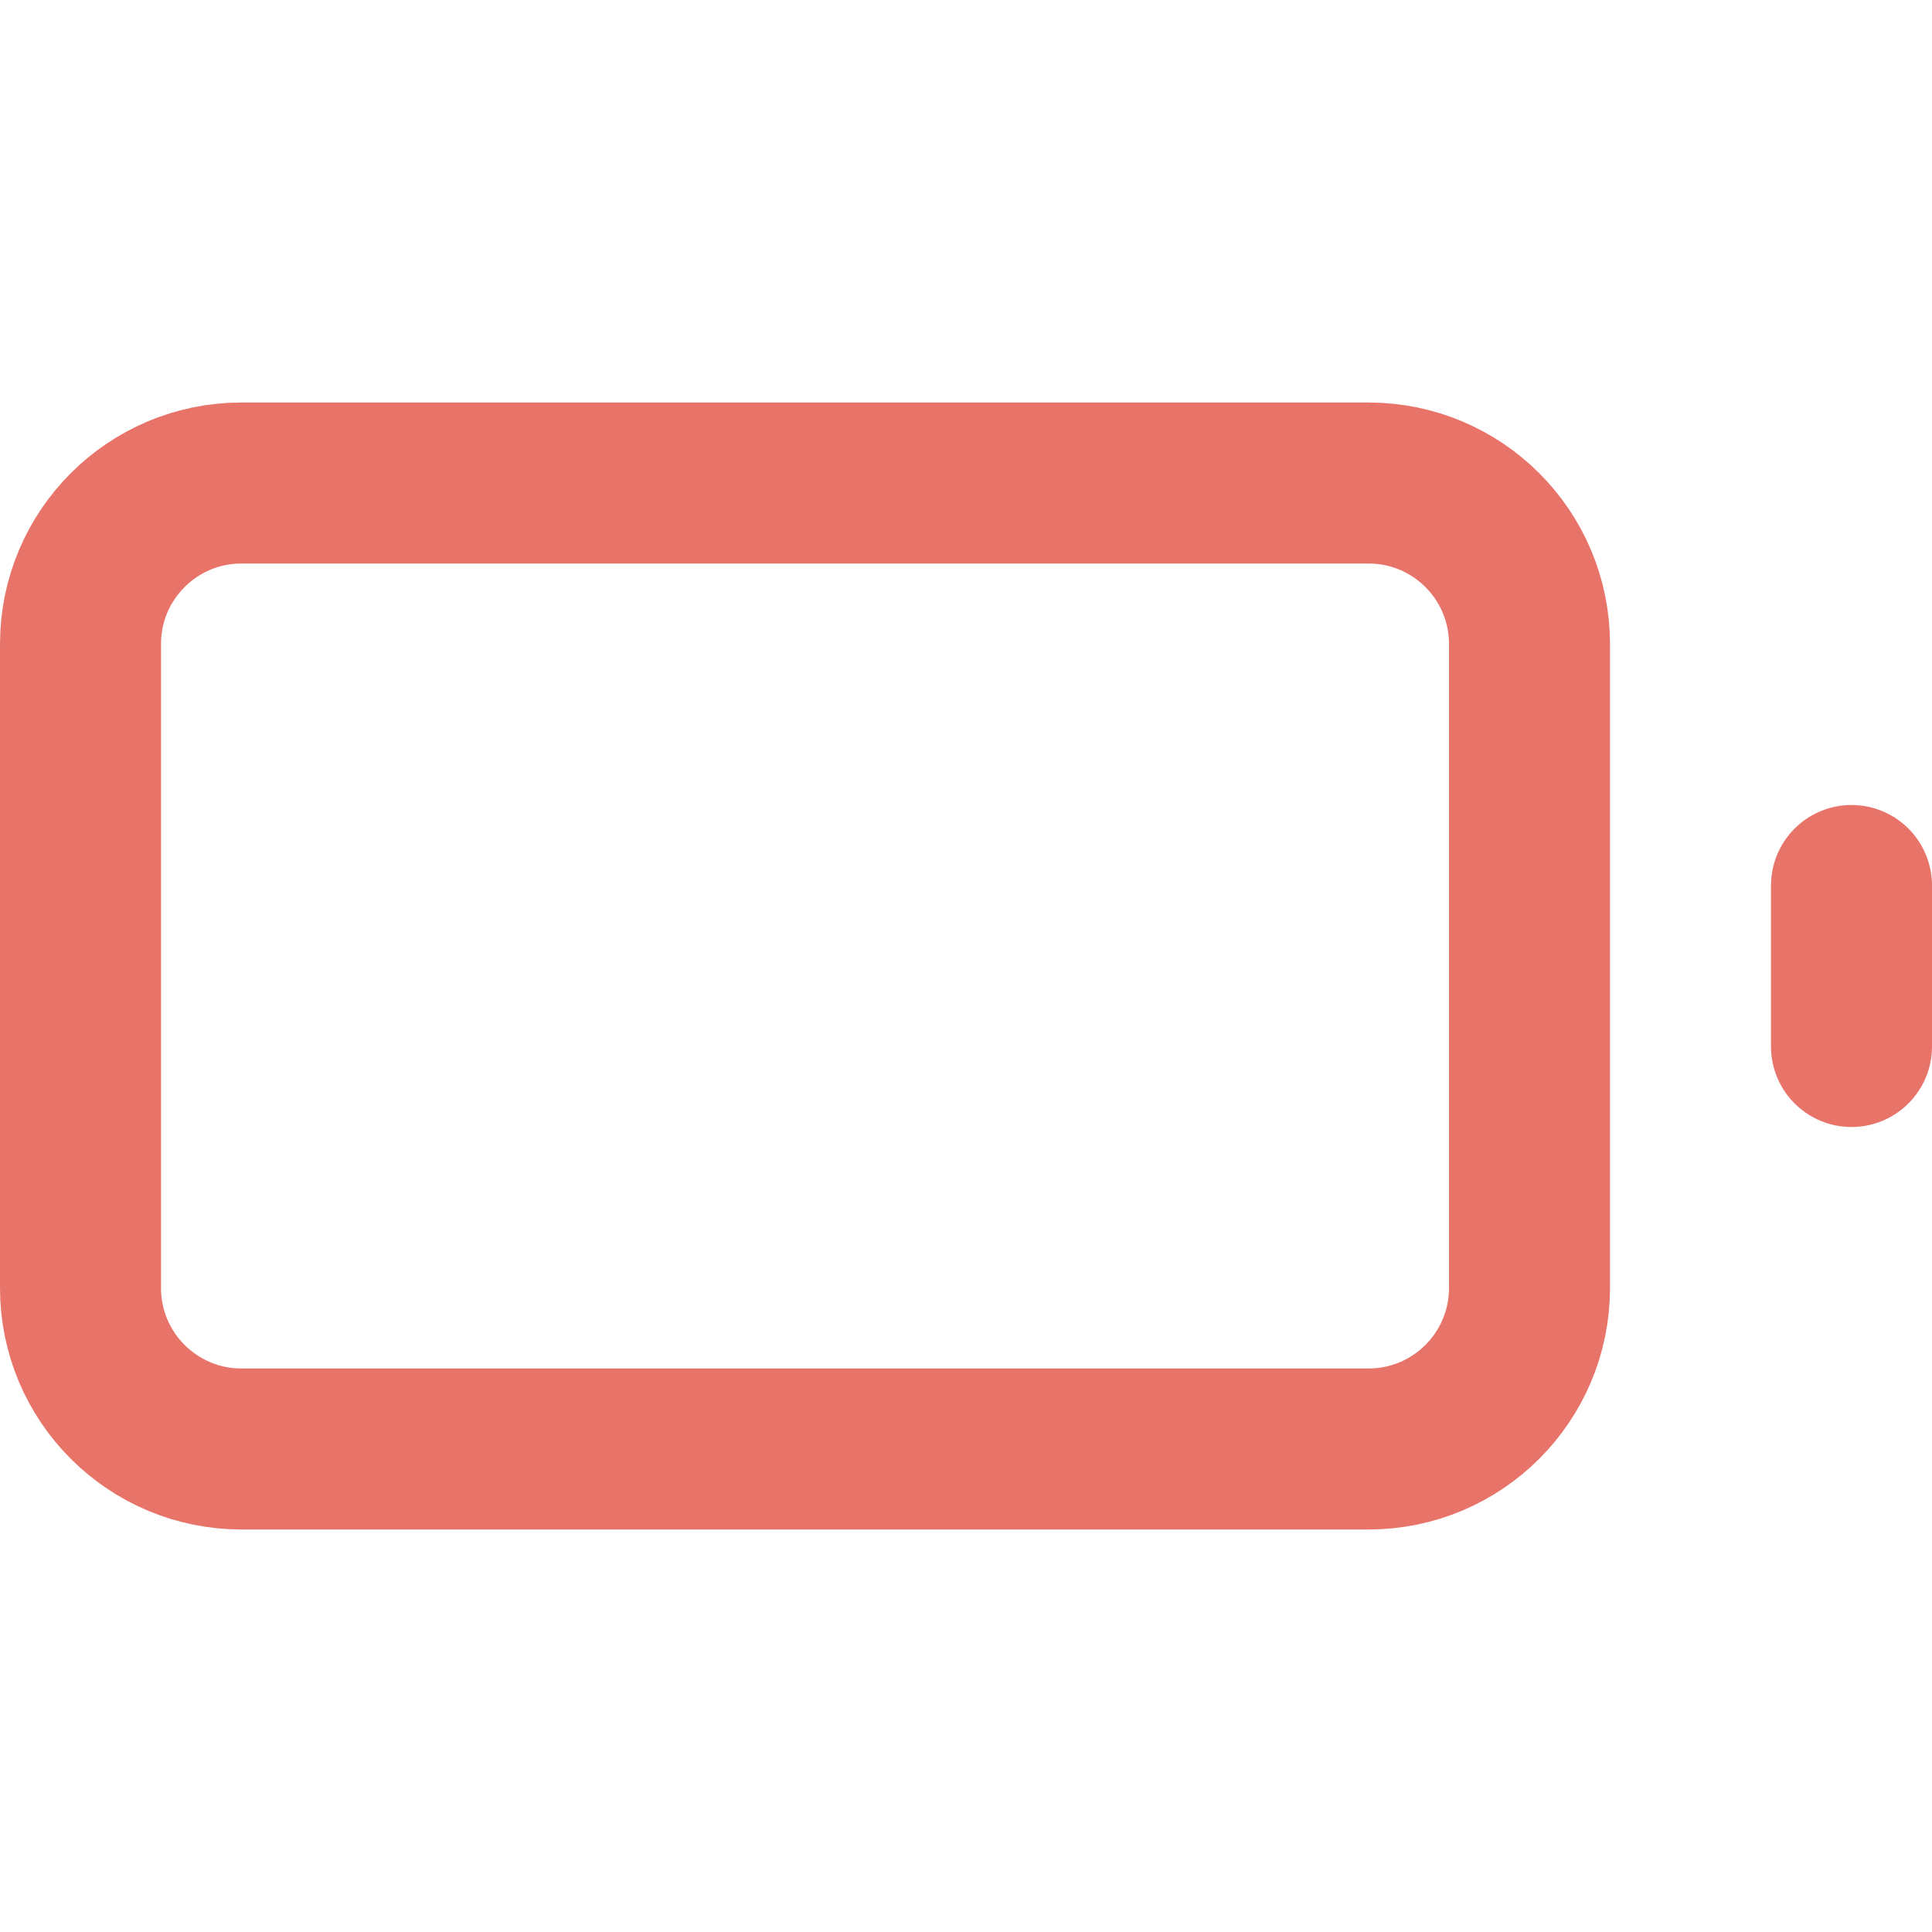
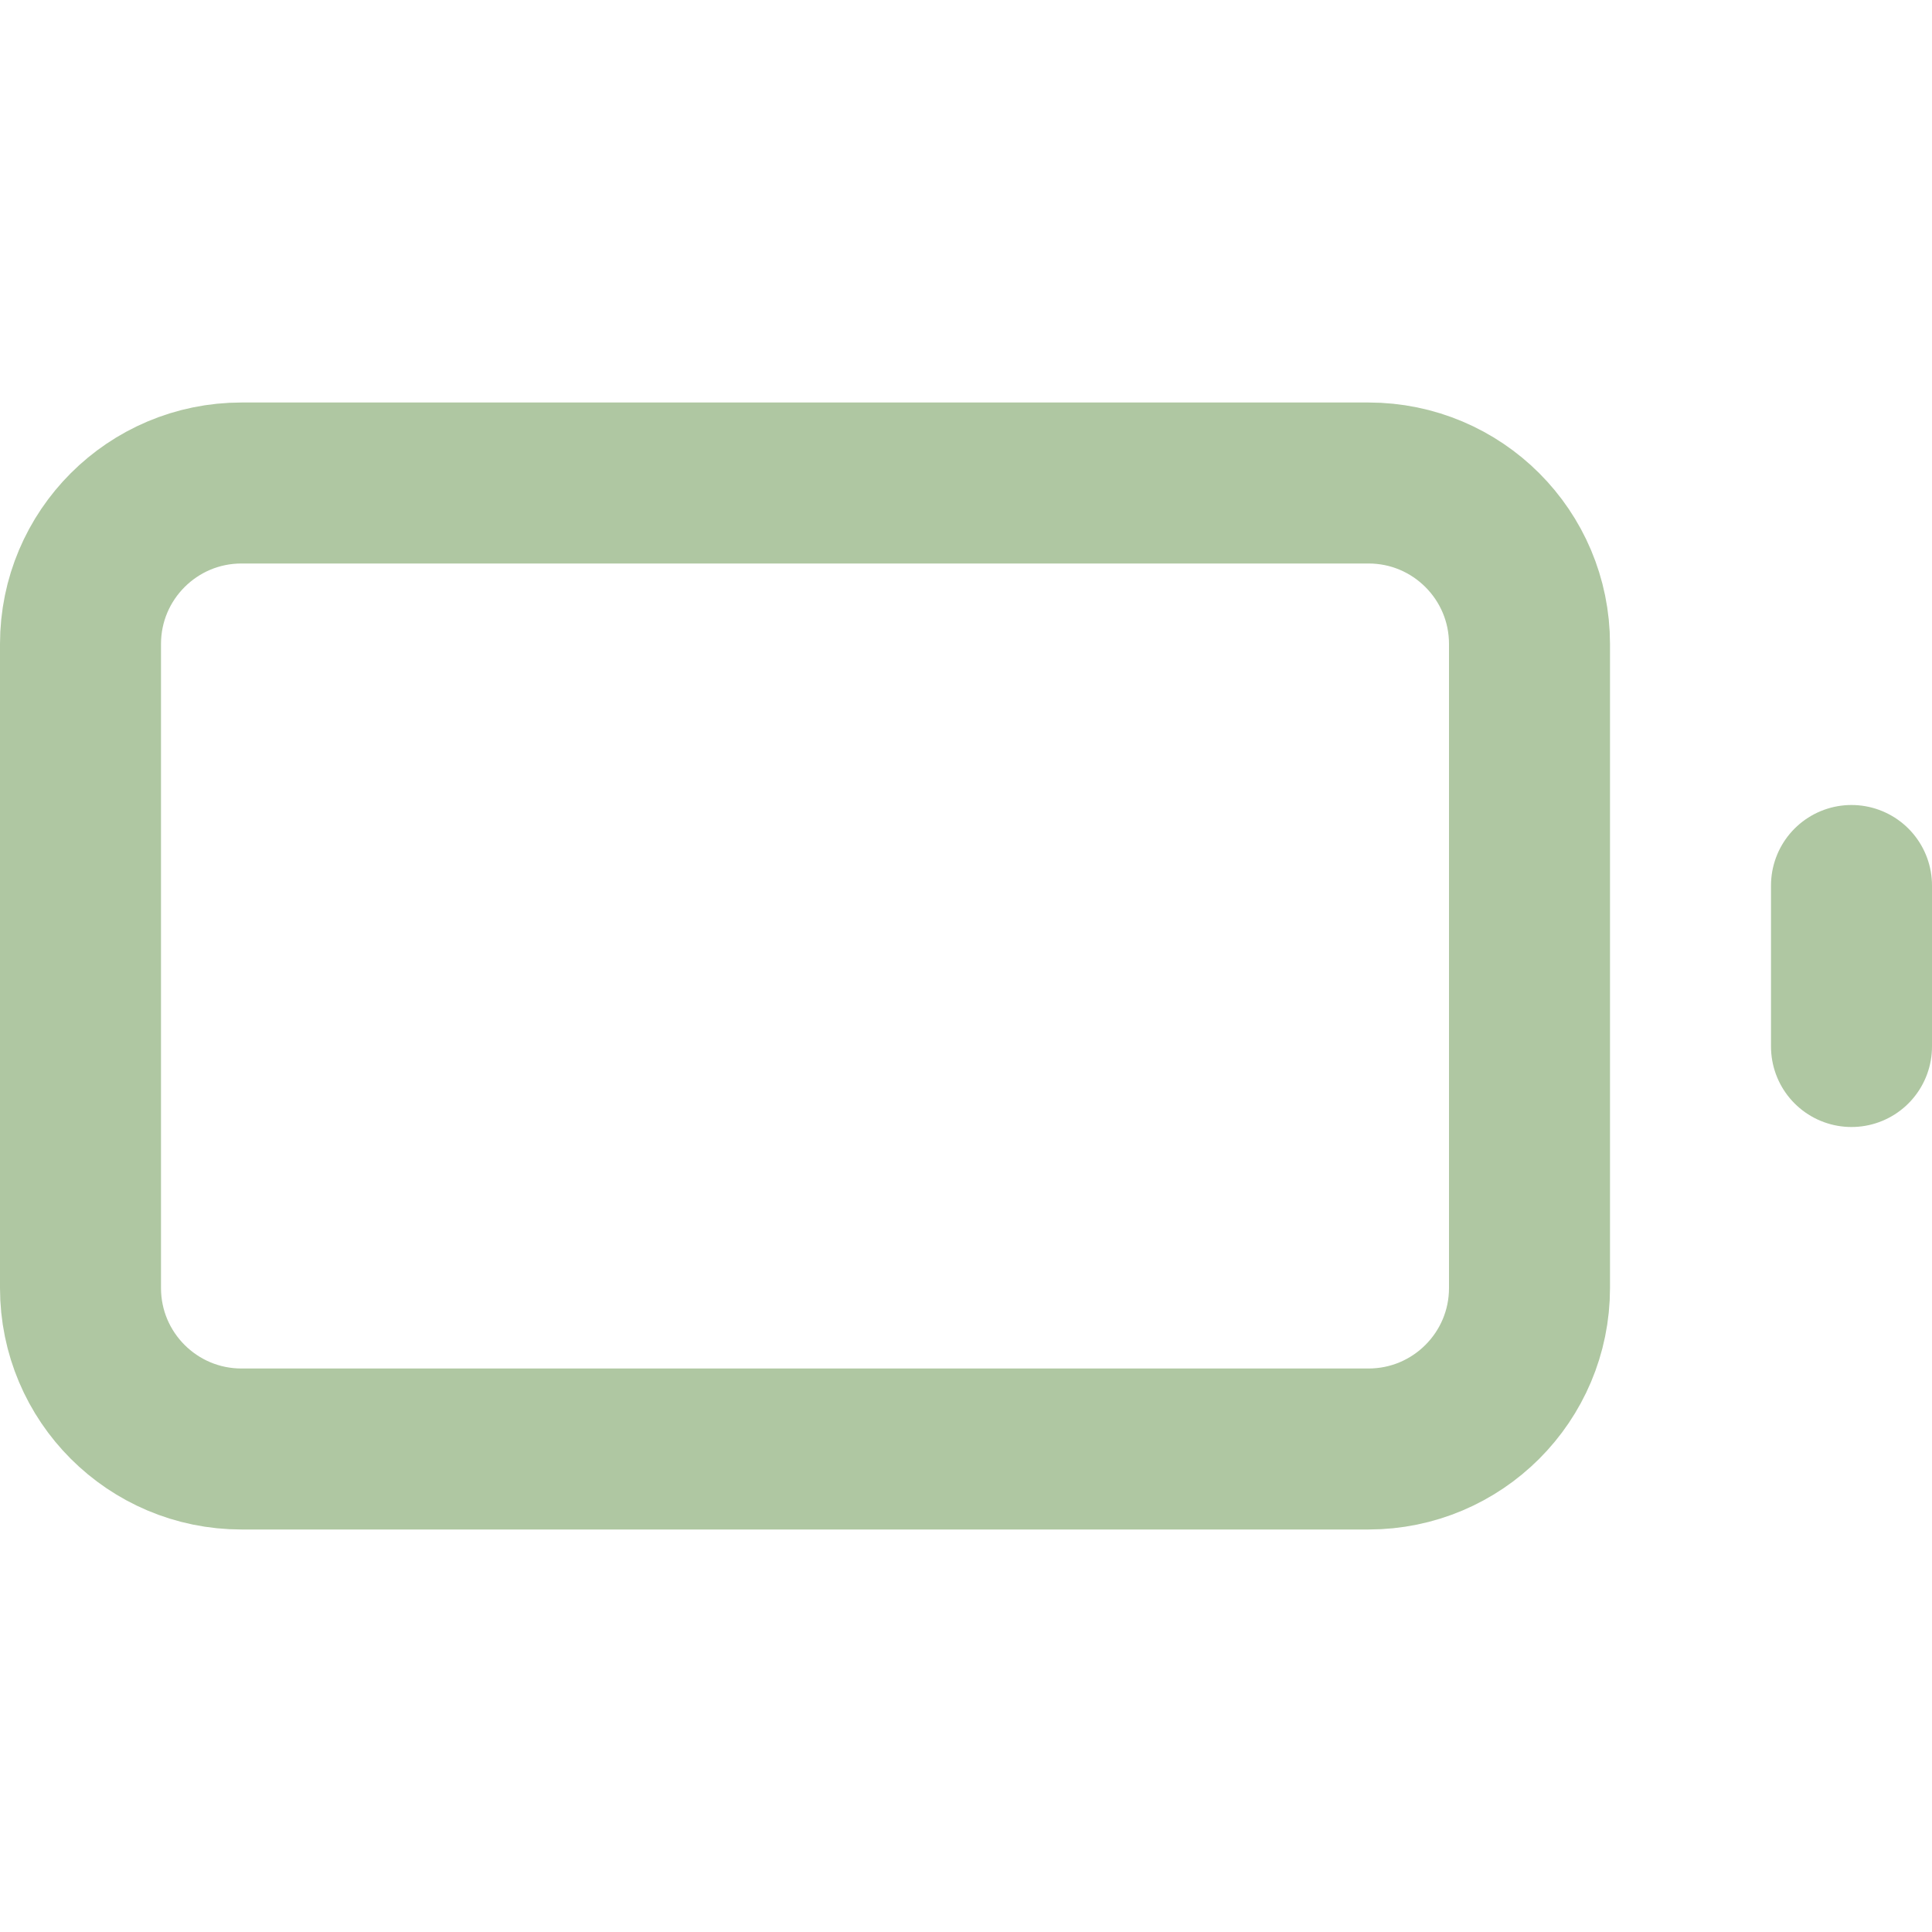
- <svg xmlns="http://www.w3.org/2000/svg" width="24" height="24" viewBox="0 0 24 24" fill="none" stroke="#e87369" stroke-width="2" stroke-linecap="round" stroke-linejoin="round" class="feather feather-battery">
+ <svg xmlns="http://www.w3.org/2000/svg" width="24" height="24" viewBox="0 0 24 24" fill="none" stroke="#afc7a2" stroke-width="2" stroke-linecap="round" stroke-linejoin="round" class="feather feather-battery">
  <rect x="1" y="6" width="18" height="12" rx="2" ry="2" />
  <line x1="23" y1="13" x2="23" y2="11" />
</svg>
